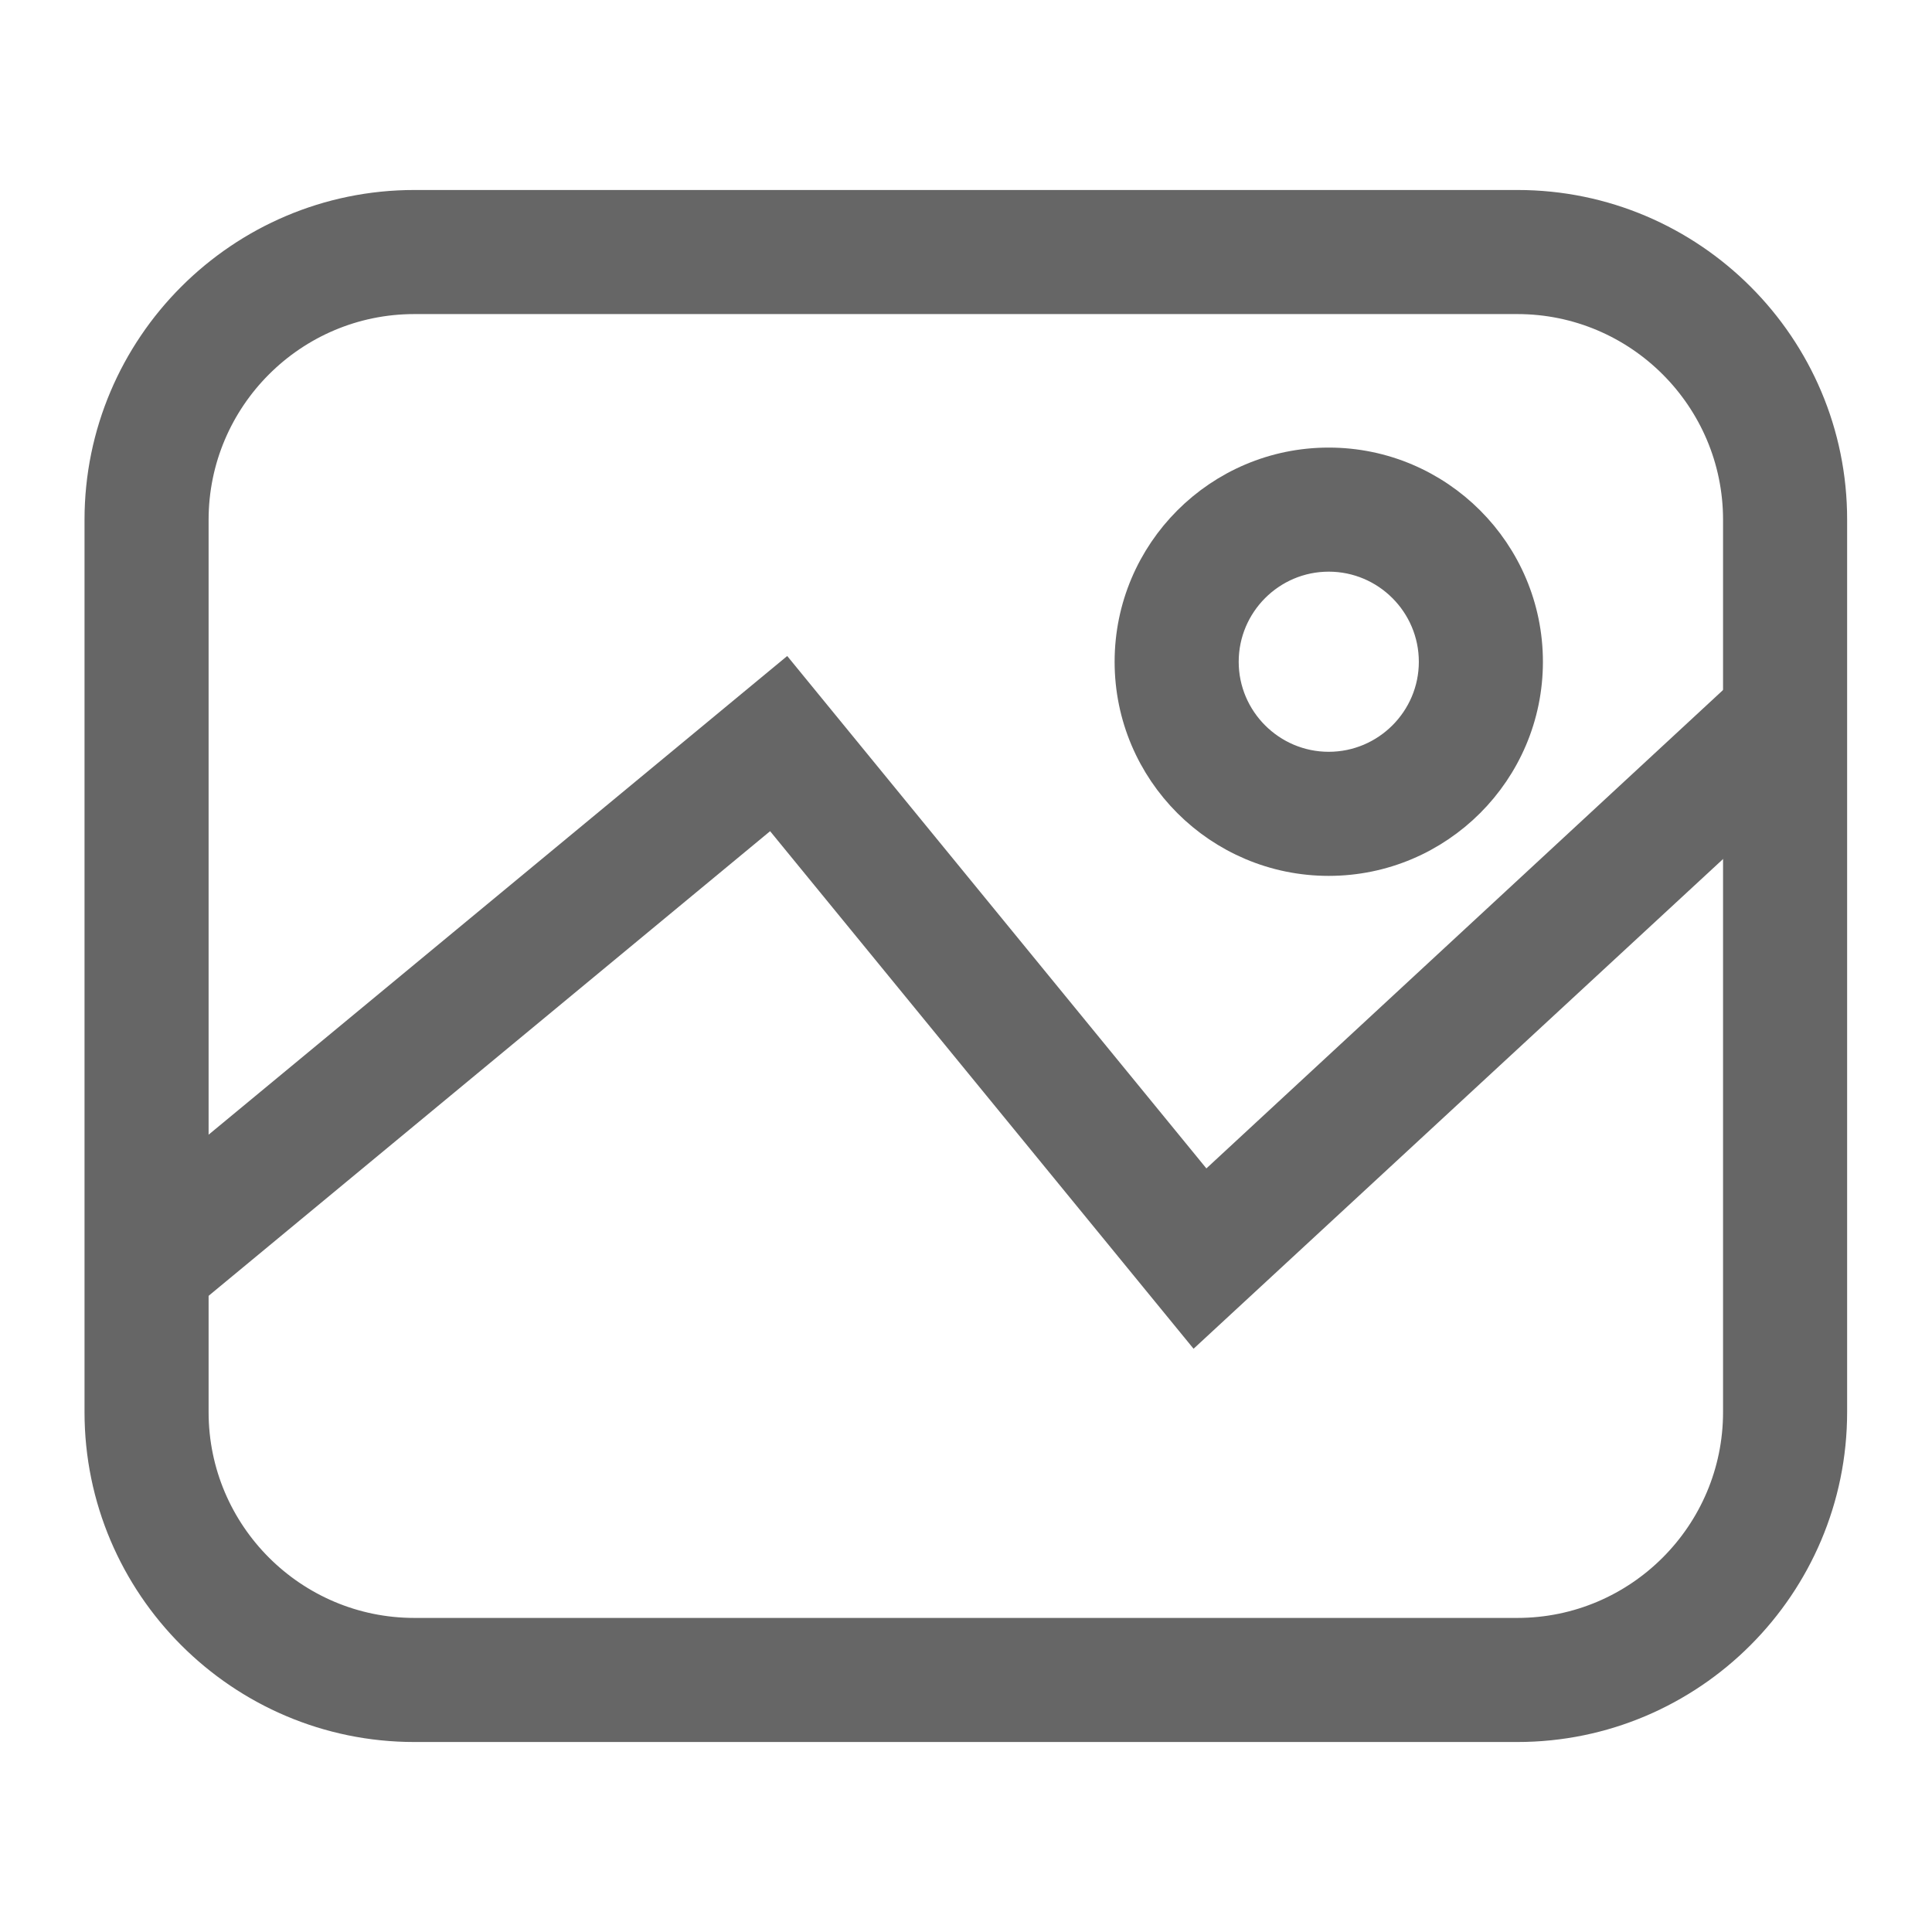
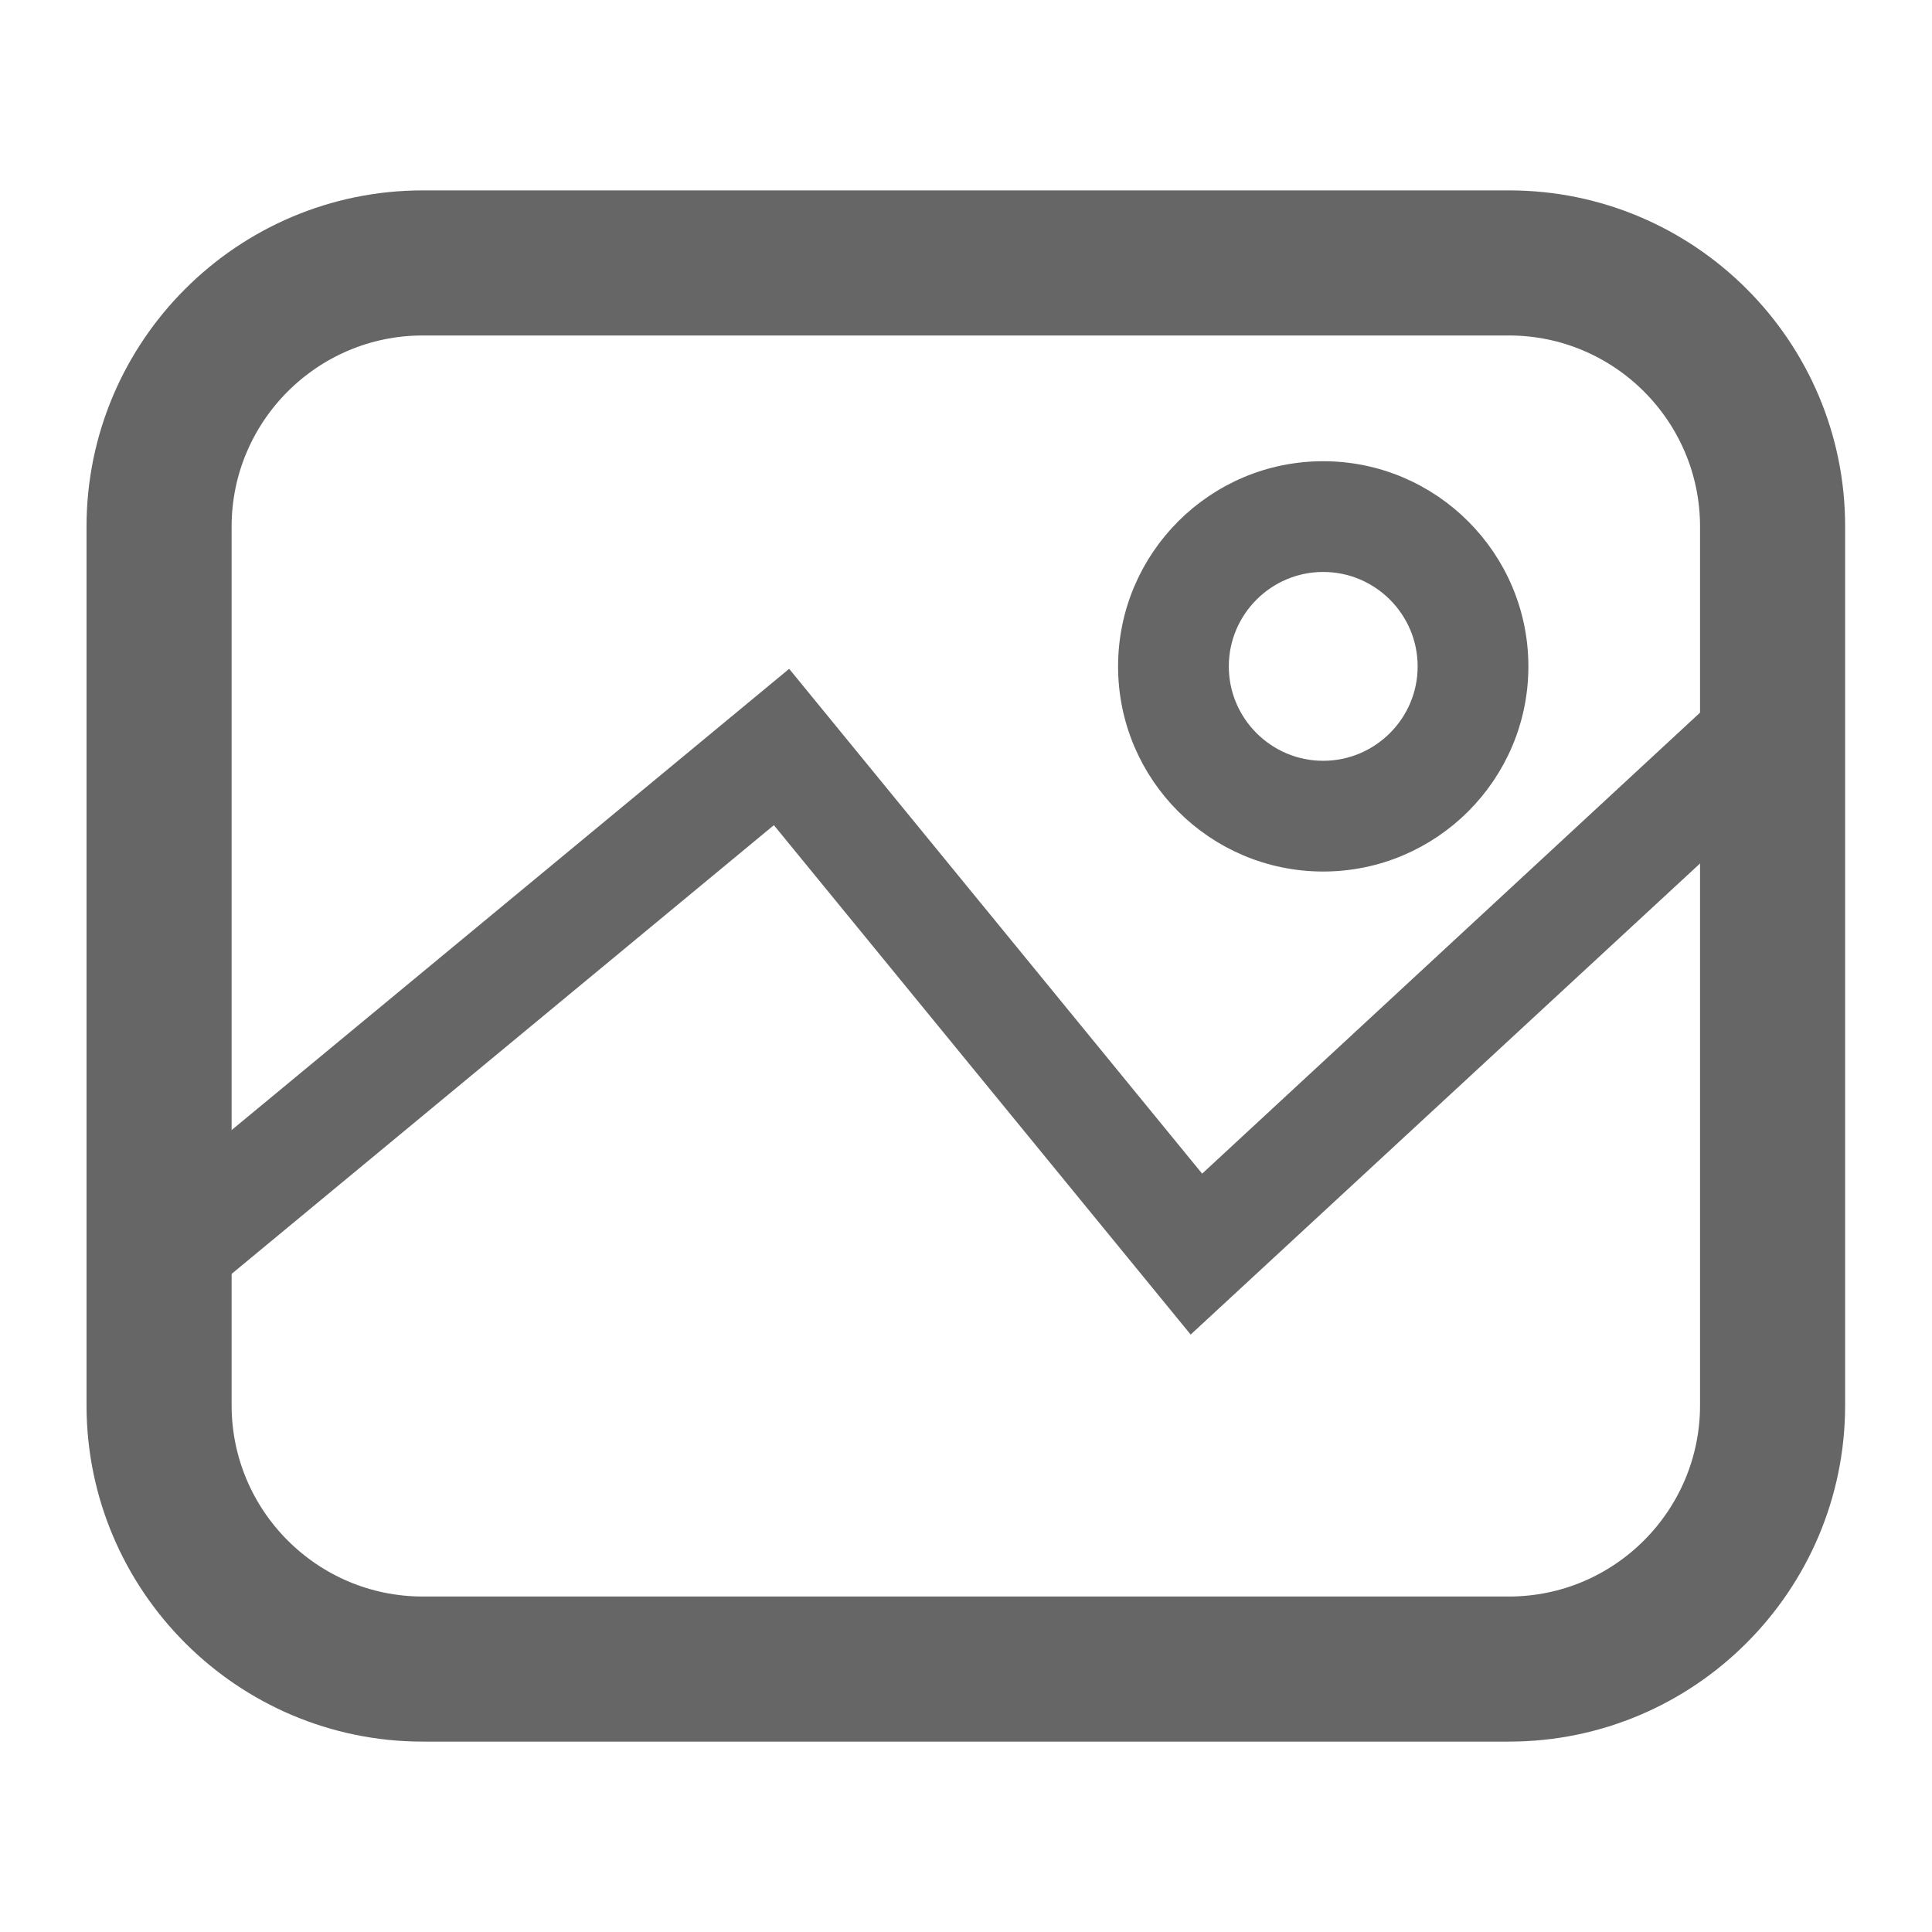
<svg xmlns="http://www.w3.org/2000/svg" viewBox="0 0 24 24" fill="none">
-   <g transform="matrix(1.023256 0 0 1.023256 -0.27907 -0.27907)">
+   <g transform="matrix(1.007634 0 0 1.007634 -0.091603 -0.091603)">
    <g transform="matrix(1.411765 0 0 1.411765 0 0)">
      <g id="å°é¢-æ¥çå® ç©è¯¦æ">
        <g id="Group 1321317700">
          <g id="Frame 1171275058">
            <g id="Frame 1171276827">
              <g id="Group 1321317702">
                <g id="Frame">
-                   <path id="Vector" d="M10.472 11.573L6.836 7.129L1.7 11.379L1.21 10.788L6.942 6.046L10.552 10.459L15.318 6.046L15.836 6.612L10.472 11.573Z" fill="#666666" stroke="#666666" stroke-width="0.3" />
-                   <path id="Vector_2" d="M11.619 7.575C10.686 7.575 9.928 6.817 9.928 5.884C9.928 4.951 10.686 4.192 11.619 4.192C12.552 4.192 13.311 4.951 13.311 5.884C13.311 6.817 12.552 7.575 11.619 7.575ZM11.619 4.959C11.11 4.959 10.695 5.374 10.695 5.884C10.695 6.393 11.11 6.808 11.619 6.808C12.129 6.808 12.544 6.393 12.544 5.884C12.544 5.374 12.129 4.959 11.619 4.959Z" fill="#666666" stroke="#666666" stroke-width="0.3" />
-                   <path id="Vector_3" d="M13.243 1.977H3.756C2.276 1.977 1.07 3.182 1.07 4.663V12.336C1.07 13.817 2.276 15.023 3.756 15.023H13.241C14.722 15.023 15.927 13.817 15.927 12.336V4.663C15.929 3.182 14.723 1.977 13.243 1.977ZM15.16 12.336C15.16 13.394 14.3 14.256 13.241 14.256H3.756C2.699 14.256 1.837 13.396 1.837 12.336V4.663C1.837 3.606 2.697 2.744 3.756 2.744H13.241C14.298 2.744 15.16 3.604 15.16 4.663V12.336Z" fill="#666666" stroke="#666666" stroke-width="0.3" />
+                   <path id="Vector" d="M10.472 11.573L6.836 7.129L1.7 11.379L1.21 10.788L6.942 6.046L10.552 10.459L15.318 6.046L15.836 6.612L10.472 11.573Z" fill="#666666" stroke="#666666" stroke-width="0.2" />
+                   <path id="Vector_2" d="M11.619 7.575C10.686 7.575 9.928 6.817 9.928 5.884C9.928 4.951 10.686 4.192 11.619 4.192C12.552 4.192 13.311 4.951 13.311 5.884C13.311 6.817 12.552 7.575 11.619 7.575ZM11.619 4.959C11.11 4.959 10.695 5.374 10.695 5.884C10.695 6.393 11.11 6.808 11.619 6.808C12.129 6.808 12.544 6.393 12.544 5.884C12.544 5.374 12.129 4.959 11.619 4.959Z" fill="#666666" stroke="#666666" stroke-width="0.2" />
+                   <path id="Vector_3" d="M13.243 1.977H3.756C2.276 1.977 1.07 3.182 1.07 4.663V12.336C1.07 13.817 2.276 15.023 3.756 15.023H13.241C14.722 15.023 15.927 13.817 15.927 12.336V4.663C15.929 3.182 14.723 1.977 13.243 1.977ZM15.16 12.336C15.16 13.394 14.3 14.256 13.241 14.256H3.756C2.699 14.256 1.837 13.396 1.837 12.336V4.663C1.837 3.606 2.697 2.744 3.756 2.744H13.241C14.298 2.744 15.16 3.604 15.16 4.663V12.336Z" fill="#666666" stroke="#666666" stroke-width="0.5" />
                </g>
              </g>
            </g>
          </g>
        </g>
      </g>
    </g>
  </g>
</svg>
